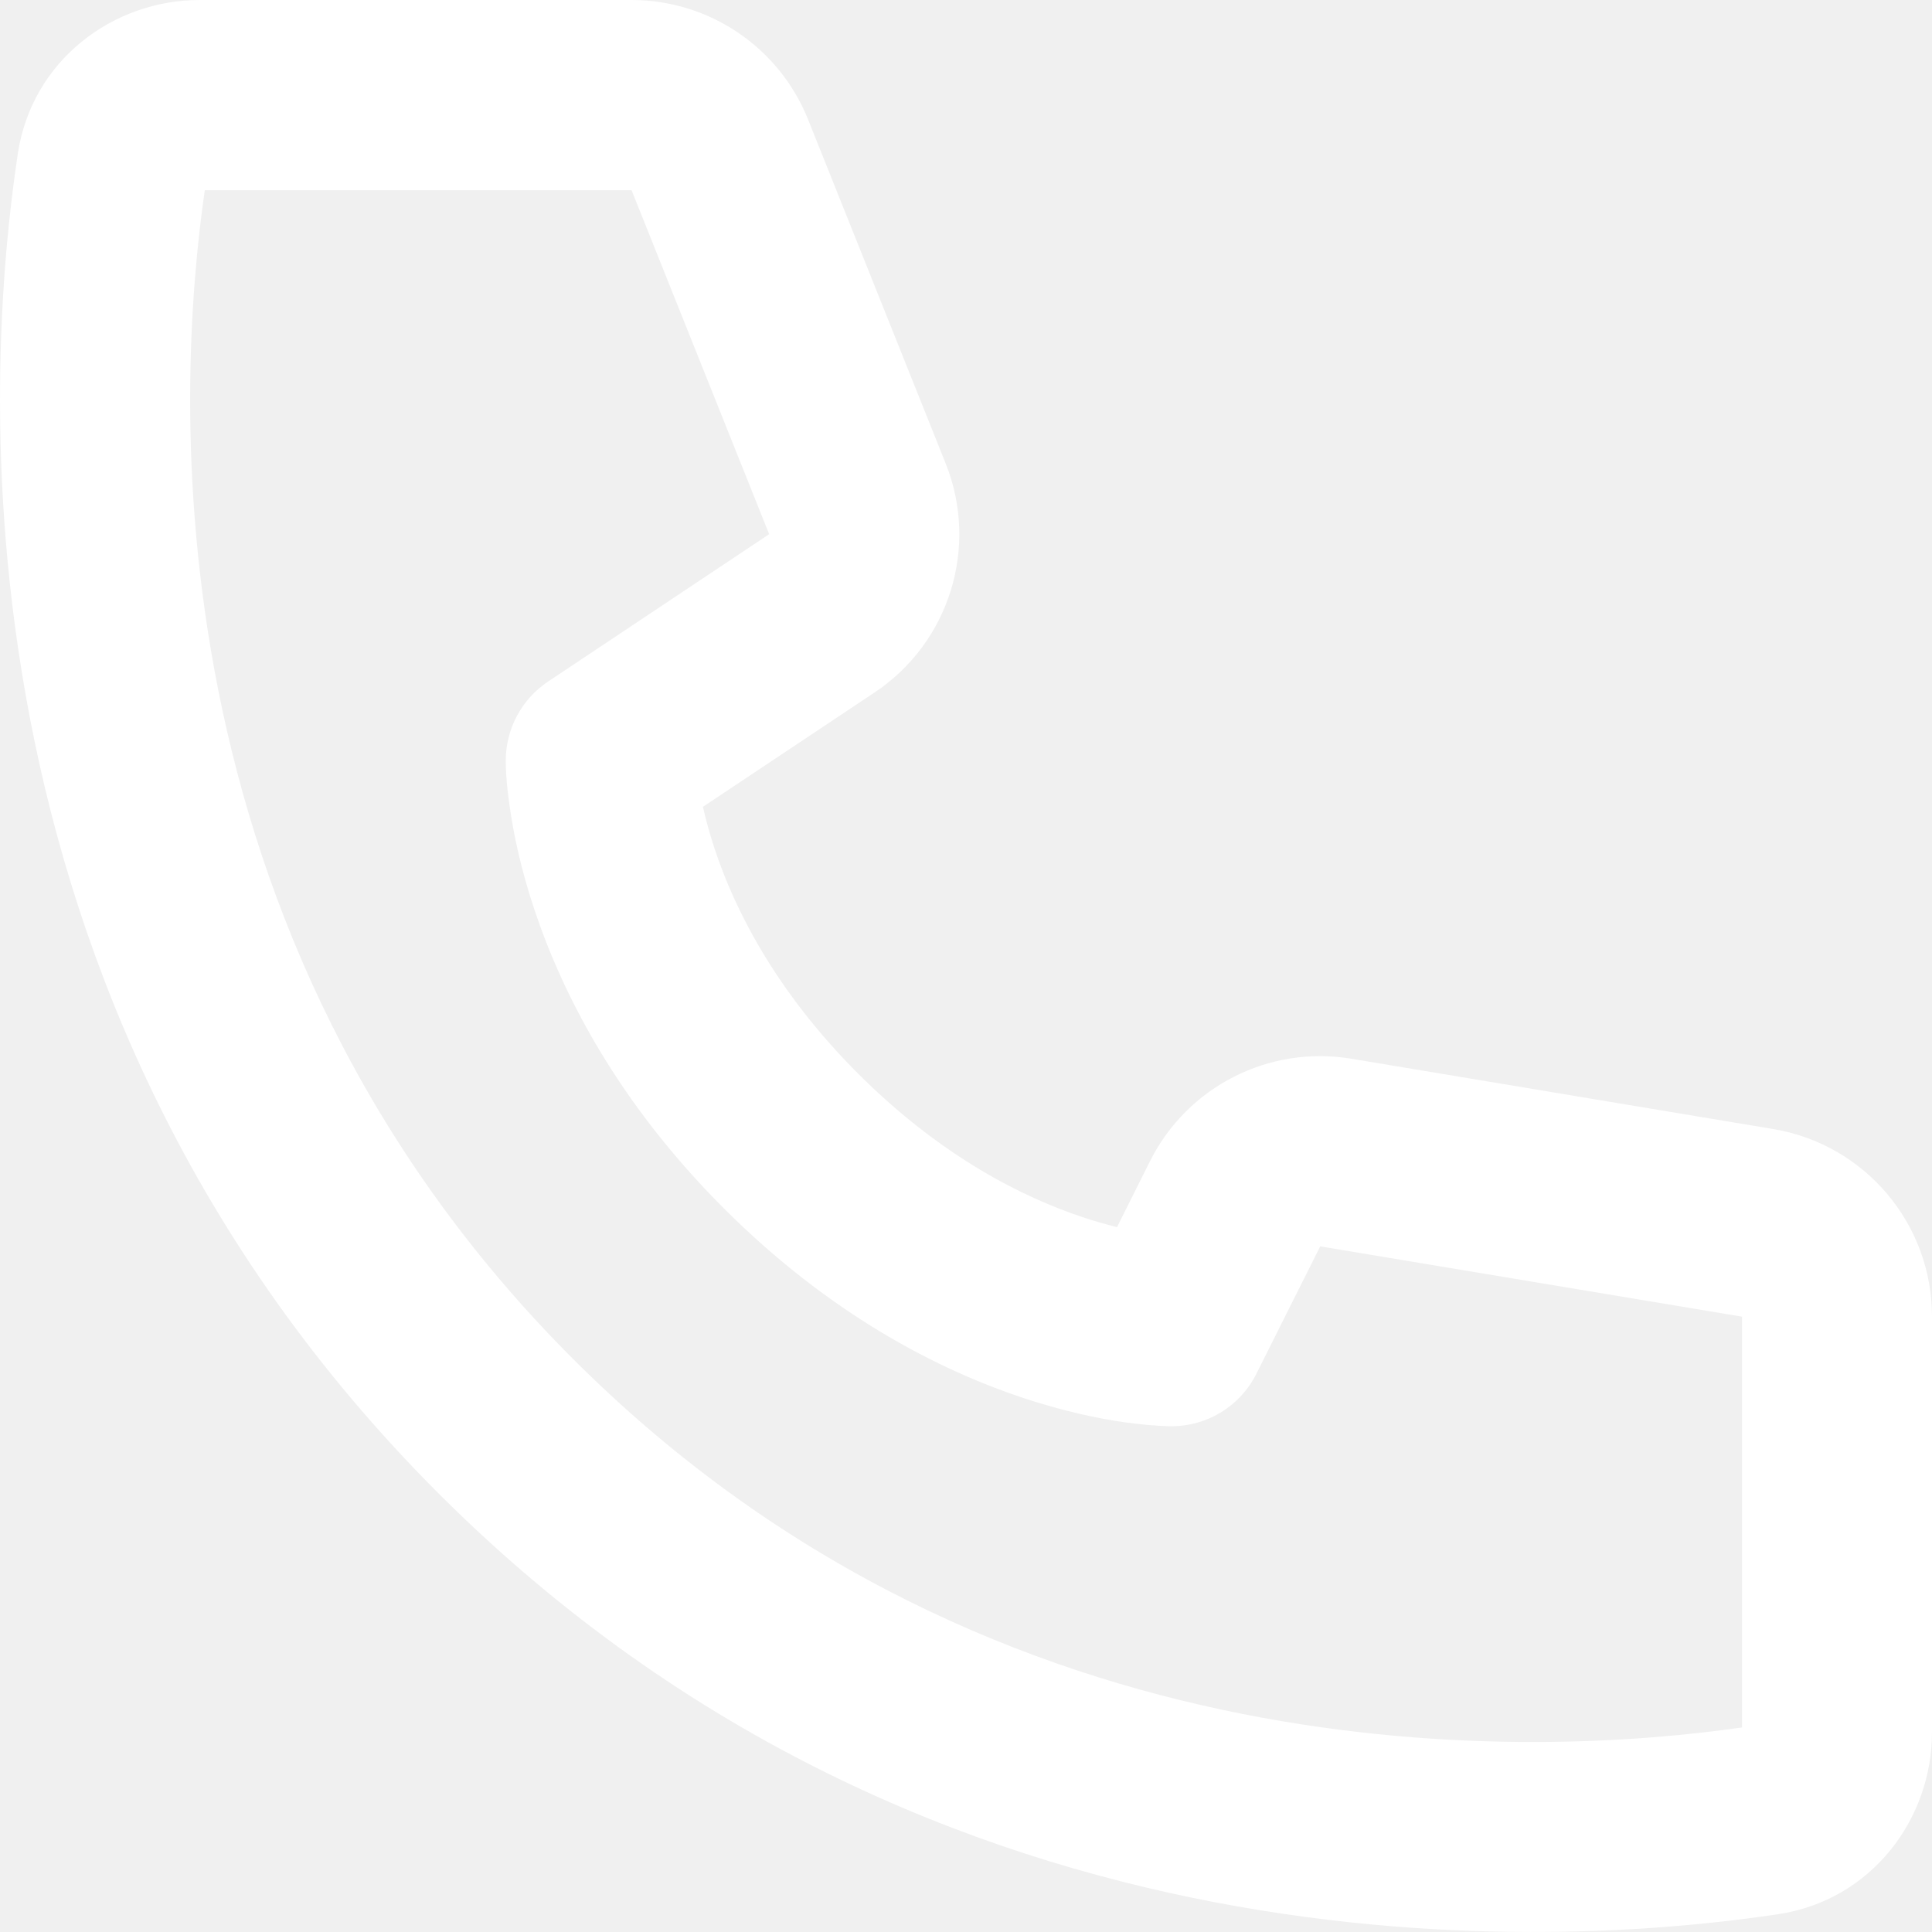
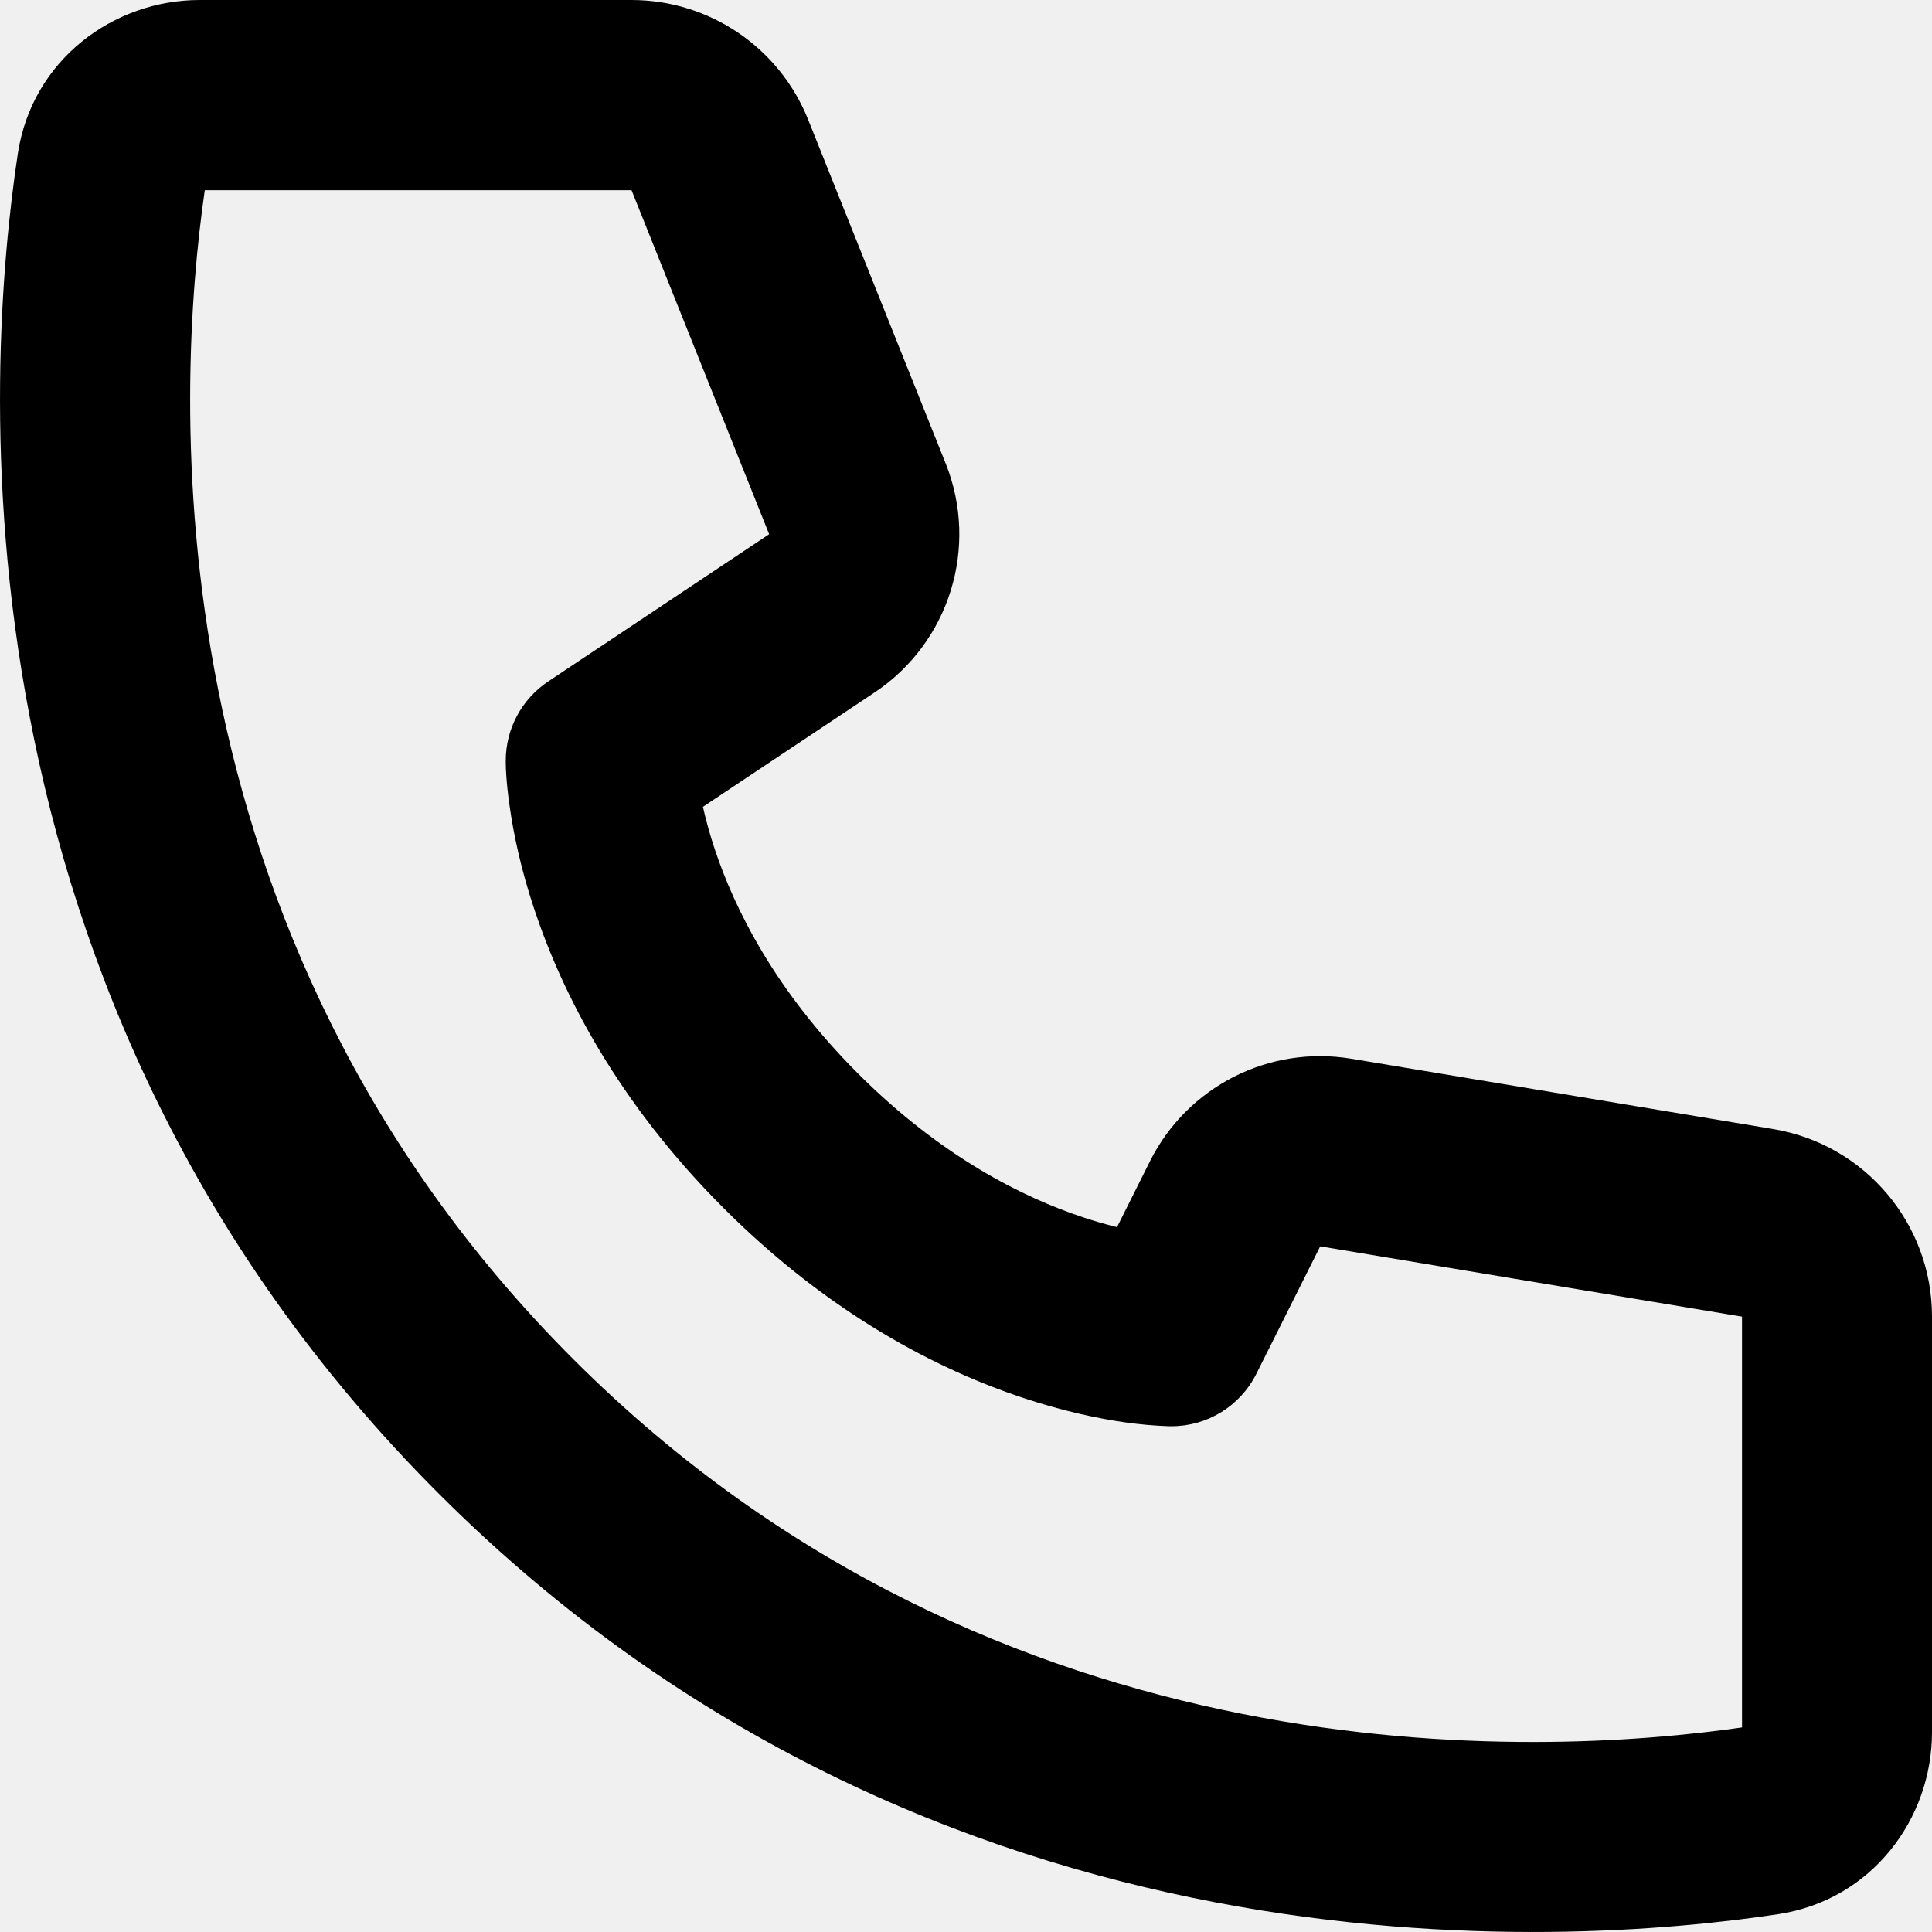
- <svg xmlns="http://www.w3.org/2000/svg" width="18" height="18" viewBox="23.001 477.34 18 18">
-   <path d="M24.908 479.112h3.977l1.282 3.205-2.06 1.373a.886.886 0 0 0-.394.737c.002.083 0 0 0 0V484.446a1.883 1.883 0 0 0 .005.12c.005.073.014.171.032.291.034.24.1.57.23.958.26.78.77 1.788 1.764 2.782s2.003 1.505 2.783 1.765c.388.129.717.196.957.23a3.918 3.918 0 0 0 .41.036H33.914s.099-.005.001 0c.336 0 .642-.189.792-.49l.594-1.186 3.93.655v3.827c-1.871.27-6.922.537-10.89-3.432-3.97-3.969-3.703-9.02-3.432-10.89Zm4.642 5.745 1.6-1.066a1.772 1.772 0 0 0 .662-2.132l-1.282-3.205a1.772 1.772 0 0 0-1.645-1.114h-4.024c-.804 0-1.562.559-1.694 1.432-.3 1.987-.71 7.852 3.92 12.482 4.63 4.63 10.495 4.22 12.481 3.92.874-.132 1.433-.89 1.433-1.695v-3.873c0-.866-.626-1.605-1.48-1.747l-3.93-.655a1.772 1.772 0 0 0-1.876.955l-.307.614a4.173 4.173 0 0 1-.321-.093c-.55-.183-1.312-.559-2.09-1.336-.778-.778-1.153-1.54-1.336-2.09a4.06 4.06 0 0 1-.111-.397Z" fill="#fff" fill-rule="evenodd" data-name="call" />
+ <svg xmlns="http://www.w3.org/2000/svg" viewBox="23.001 477.34 18 18">
+   <path d="M24.908 479.112h3.977l1.282 3.205-2.06 1.373a.886.886 0 0 0-.394.737c.002.083 0 0 0 0V484.446a1.883 1.883 0 0 0 .005.12c.005.073.014.171.032.291.034.24.1.57.23.958.26.78.77 1.788 1.764 2.782s2.003 1.505 2.783 1.765c.388.129.717.196.957.23a3.918 3.918 0 0 0 .41.036H33.914s.099-.005.001 0c.336 0 .642-.189.792-.49l.594-1.186 3.93.655v3.827c-1.871.27-6.922.537-10.89-3.432-3.97-3.969-3.703-9.02-3.432-10.89Zm4.642 5.745 1.6-1.066a1.772 1.772 0 0 0 .662-2.132l-1.282-3.205a1.772 1.772 0 0 0-1.645-1.114h-4.024c-.804 0-1.562.559-1.694 1.432-.3 1.987-.71 7.852 3.92 12.482 4.63 4.63 10.495 4.22 12.481 3.92.874-.132 1.433-.89 1.433-1.695v-3.873c0-.866-.626-1.605-1.48-1.747l-3.93-.655a1.772 1.772 0 0 0-1.876.955l-.307.614a4.173 4.173 0 0 1-.321-.093c-.55-.183-1.312-.559-2.09-1.336-.778-.778-1.153-1.54-1.336-2.09a4.06 4.06 0 0 1-.111-.397Z" fill-rule="evenodd" />
</svg>
